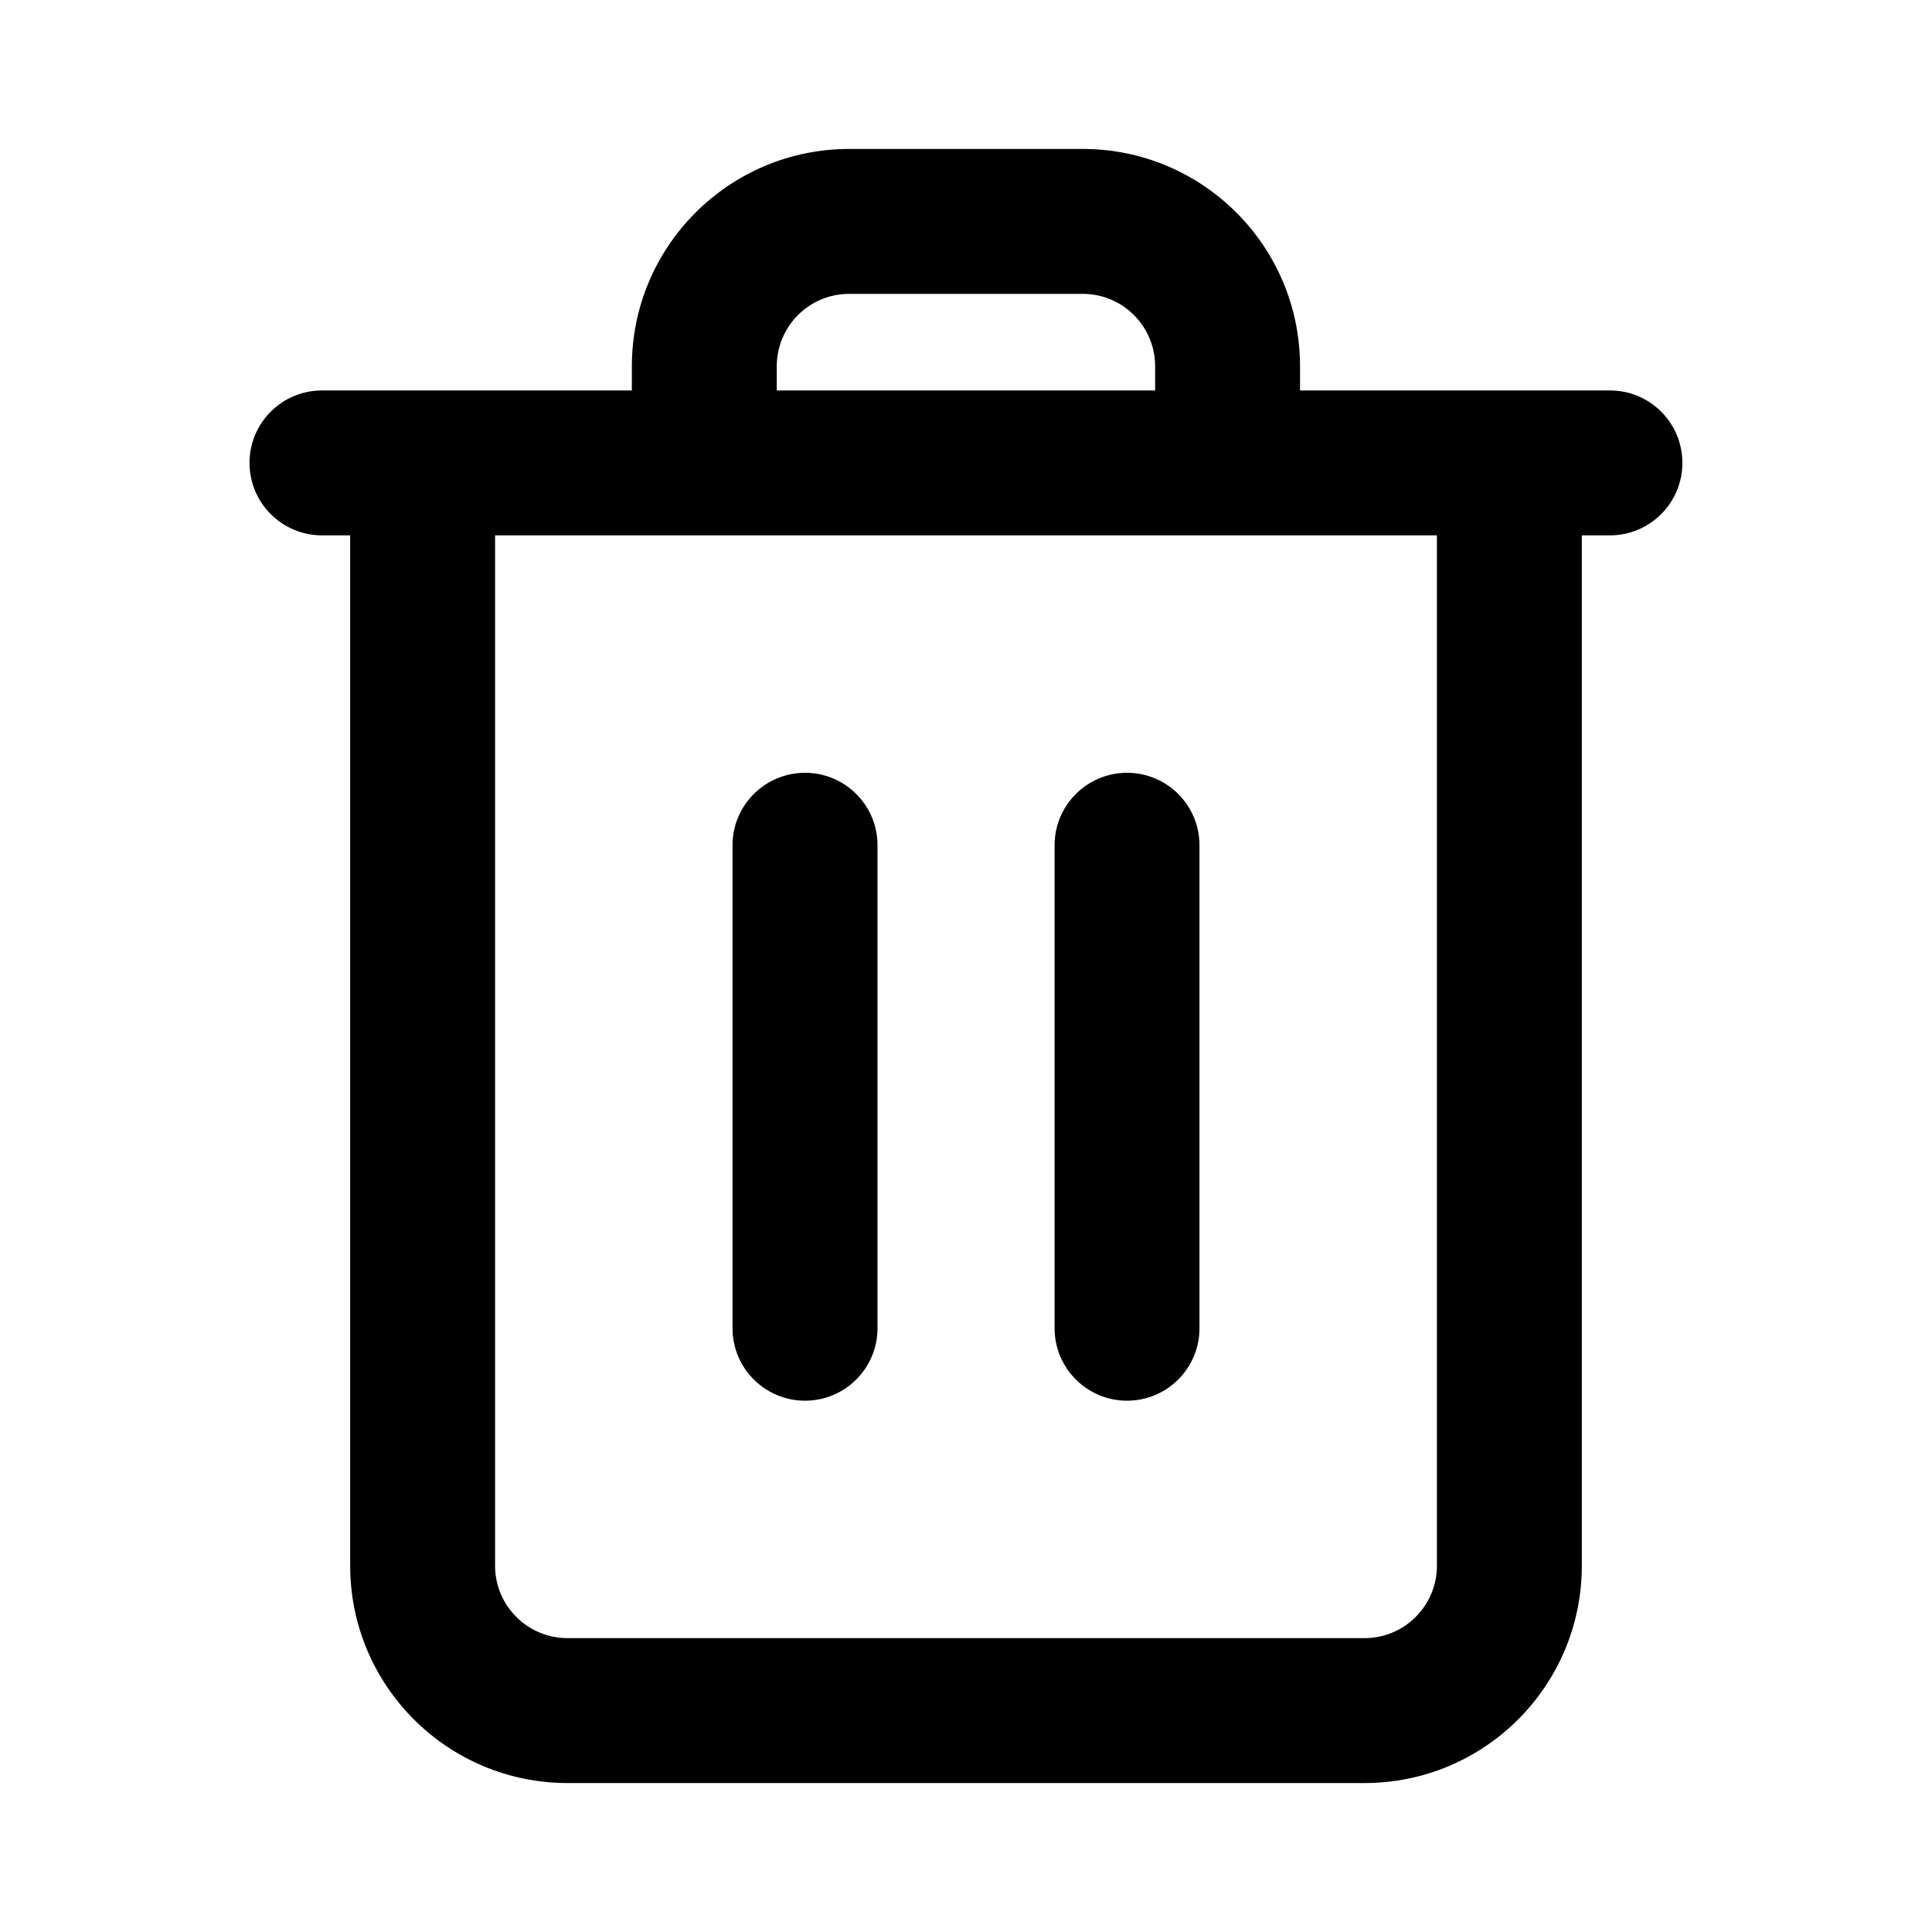
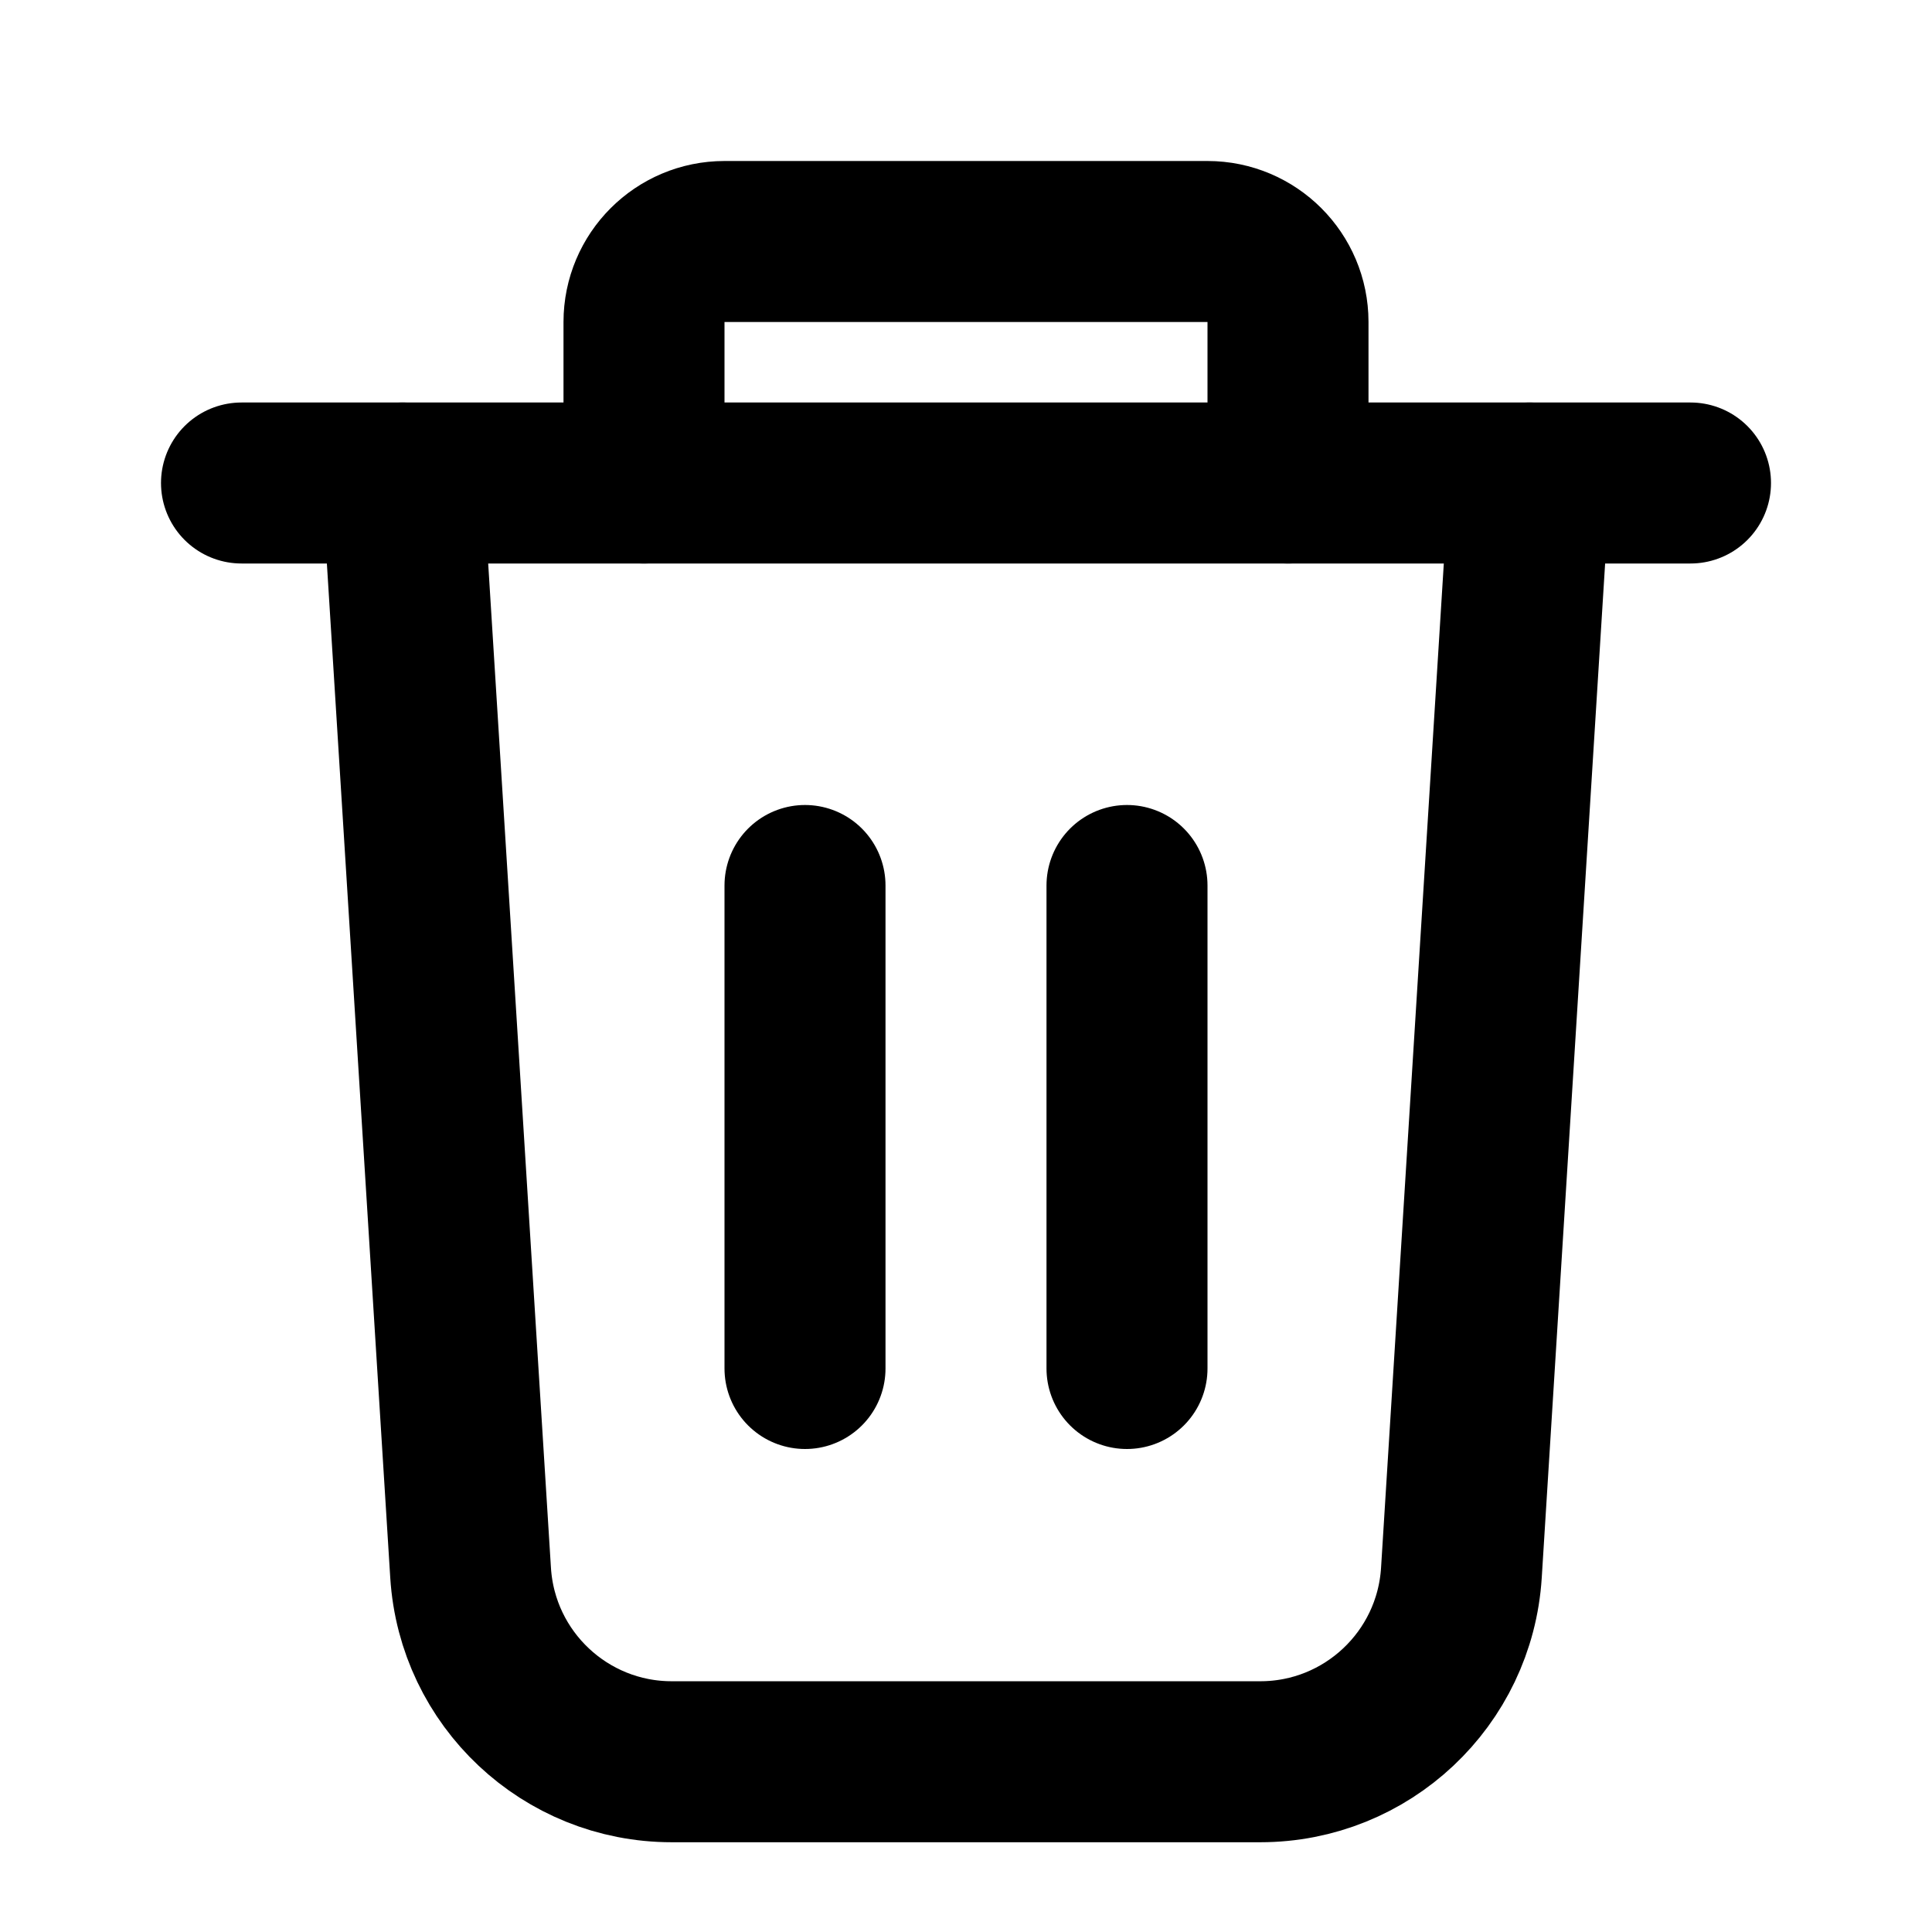
- <svg xmlns="http://www.w3.org/2000/svg" width="20" height="20" viewBox="0 0 20 20" fill="none">
-   <path fill-rule="evenodd" clip-rule="evenodd" d="M6.541 3.792C6.541 2.549 7.549 1.542 8.791 1.542H11.208C12.451 1.542 13.458 2.549 13.458 3.792V4.042H15.625H16.666C17.08 4.042 17.416 4.377 17.416 4.792C17.416 5.206 17.08 5.542 16.666 5.542H16.375V8.246V13.246V16.208C16.375 17.451 15.368 18.458 14.125 18.458H5.875C4.633 18.458 3.625 17.451 3.625 16.208V13.246V8.246V5.542H3.333C2.919 5.542 2.583 5.206 2.583 4.792C2.583 4.377 2.919 4.042 3.333 4.042H4.375H6.541V3.792ZM14.875 13.246V8.246V5.542H13.458H12.708H7.291H6.541H5.125V8.246V13.246V16.208C5.125 16.622 5.461 16.958 5.875 16.958H14.125C14.539 16.958 14.875 16.622 14.875 16.208V13.246ZM8.041 4.042H11.958V3.792C11.958 3.377 11.622 3.042 11.208 3.042H8.791C8.377 3.042 8.041 3.377 8.041 3.792V4.042ZM8.334 8C8.748 8 9.084 8.336 9.084 8.75V13.75C9.084 14.164 8.748 14.5 8.334 14.5C7.919 14.5 7.583 14.164 7.583 13.75V8.75C7.583 8.336 7.919 8 8.334 8ZM12.417 8.75C12.417 8.336 12.081 8 11.667 8C11.253 8 10.917 8.336 10.917 8.75V13.75C10.917 14.164 11.253 14.5 11.667 14.5C12.081 14.5 12.417 14.164 12.417 13.75V8.75Z" fill="currentColor" />
+ <svg xmlns="http://www.w3.org/2000/svg" width="24" height="24" viewBox="0 0 24 24" fill="none">
+   <path d="M3 6H21" stroke="currentColor" stroke-width="2" stroke-linecap="round" />
+   <path d="M8 6V4C8 3.448 8.448 3 9 3H15C15.552 3 16 3.448 16 4V6" stroke="currentColor" stroke-width="2" stroke-linecap="round" stroke-linejoin="round" />
+   <path d="M19 6L18.154 19.538C18.071 20.857 16.977 21.885 15.656 21.885H8.344C7.023 21.885 5.929 20.857 5.846 19.538L5 6" stroke="currentColor" stroke-width="2" stroke-linecap="round" stroke-linejoin="round" />
+   <path d="M10 11V17" stroke="currentColor" stroke-width="2" stroke-linecap="round" />
+   <path d="M14 11V17" stroke="currentColor" stroke-width="2" stroke-linecap="round" />
</svg>
